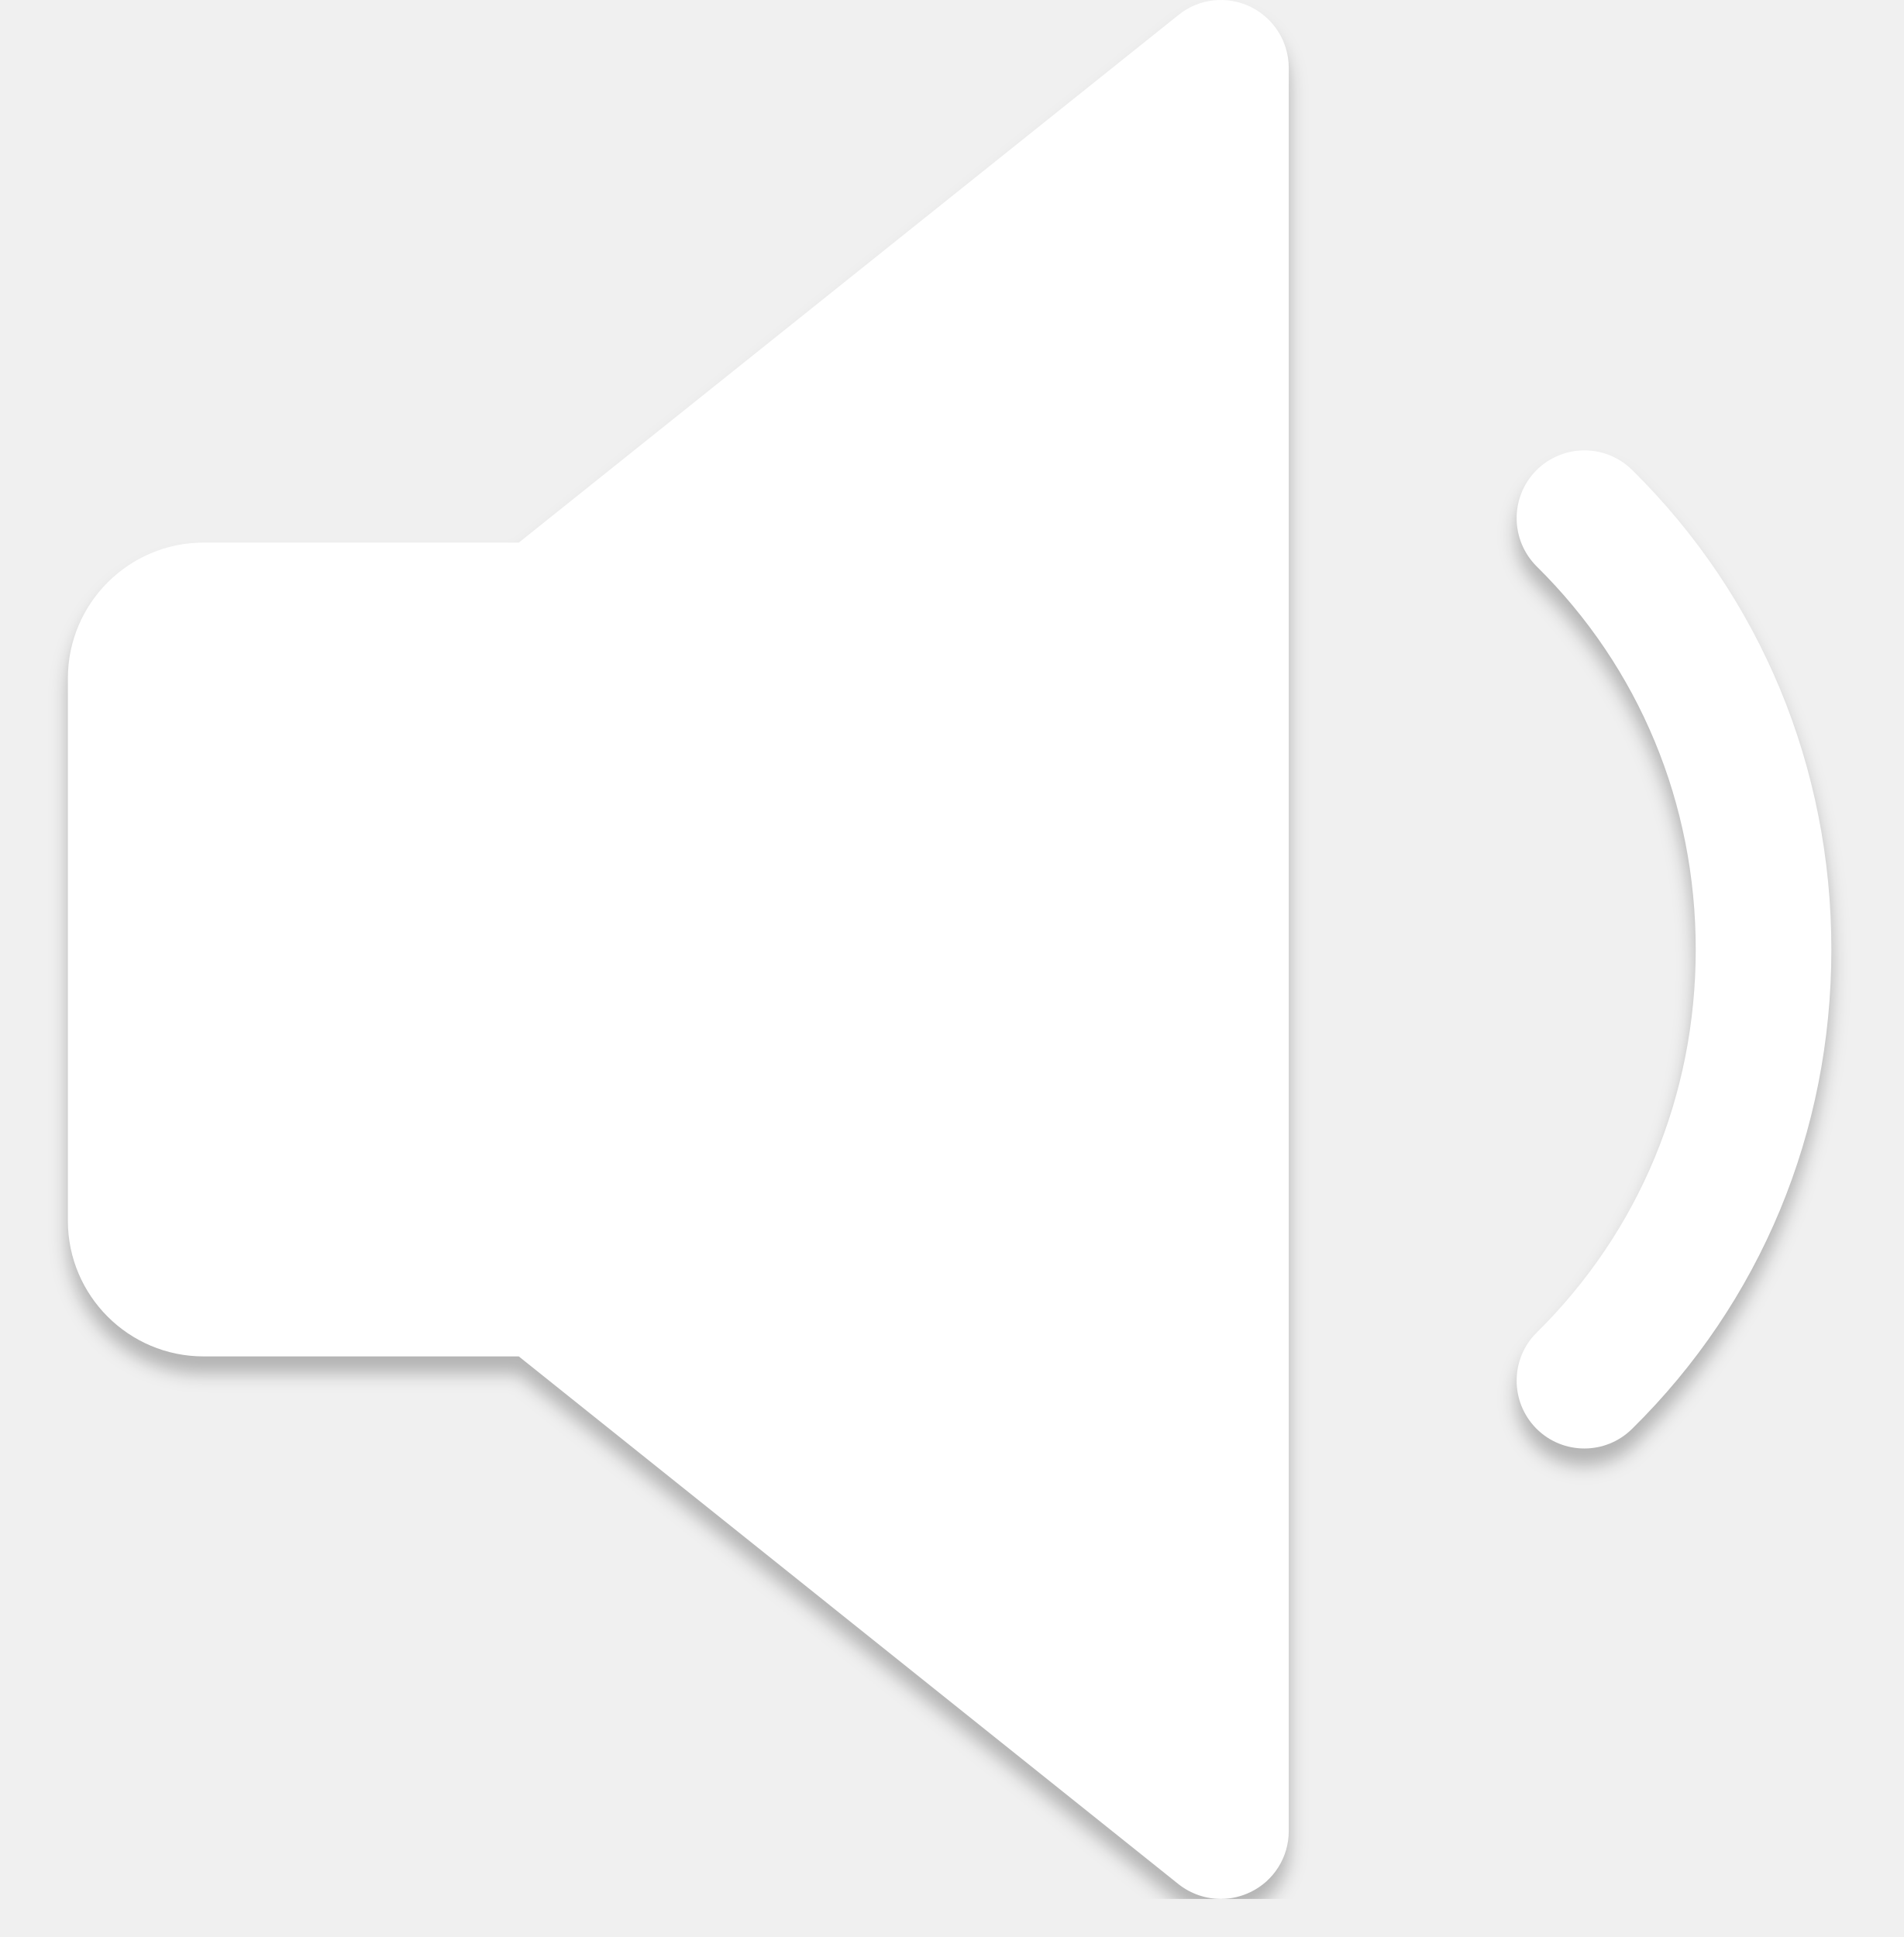
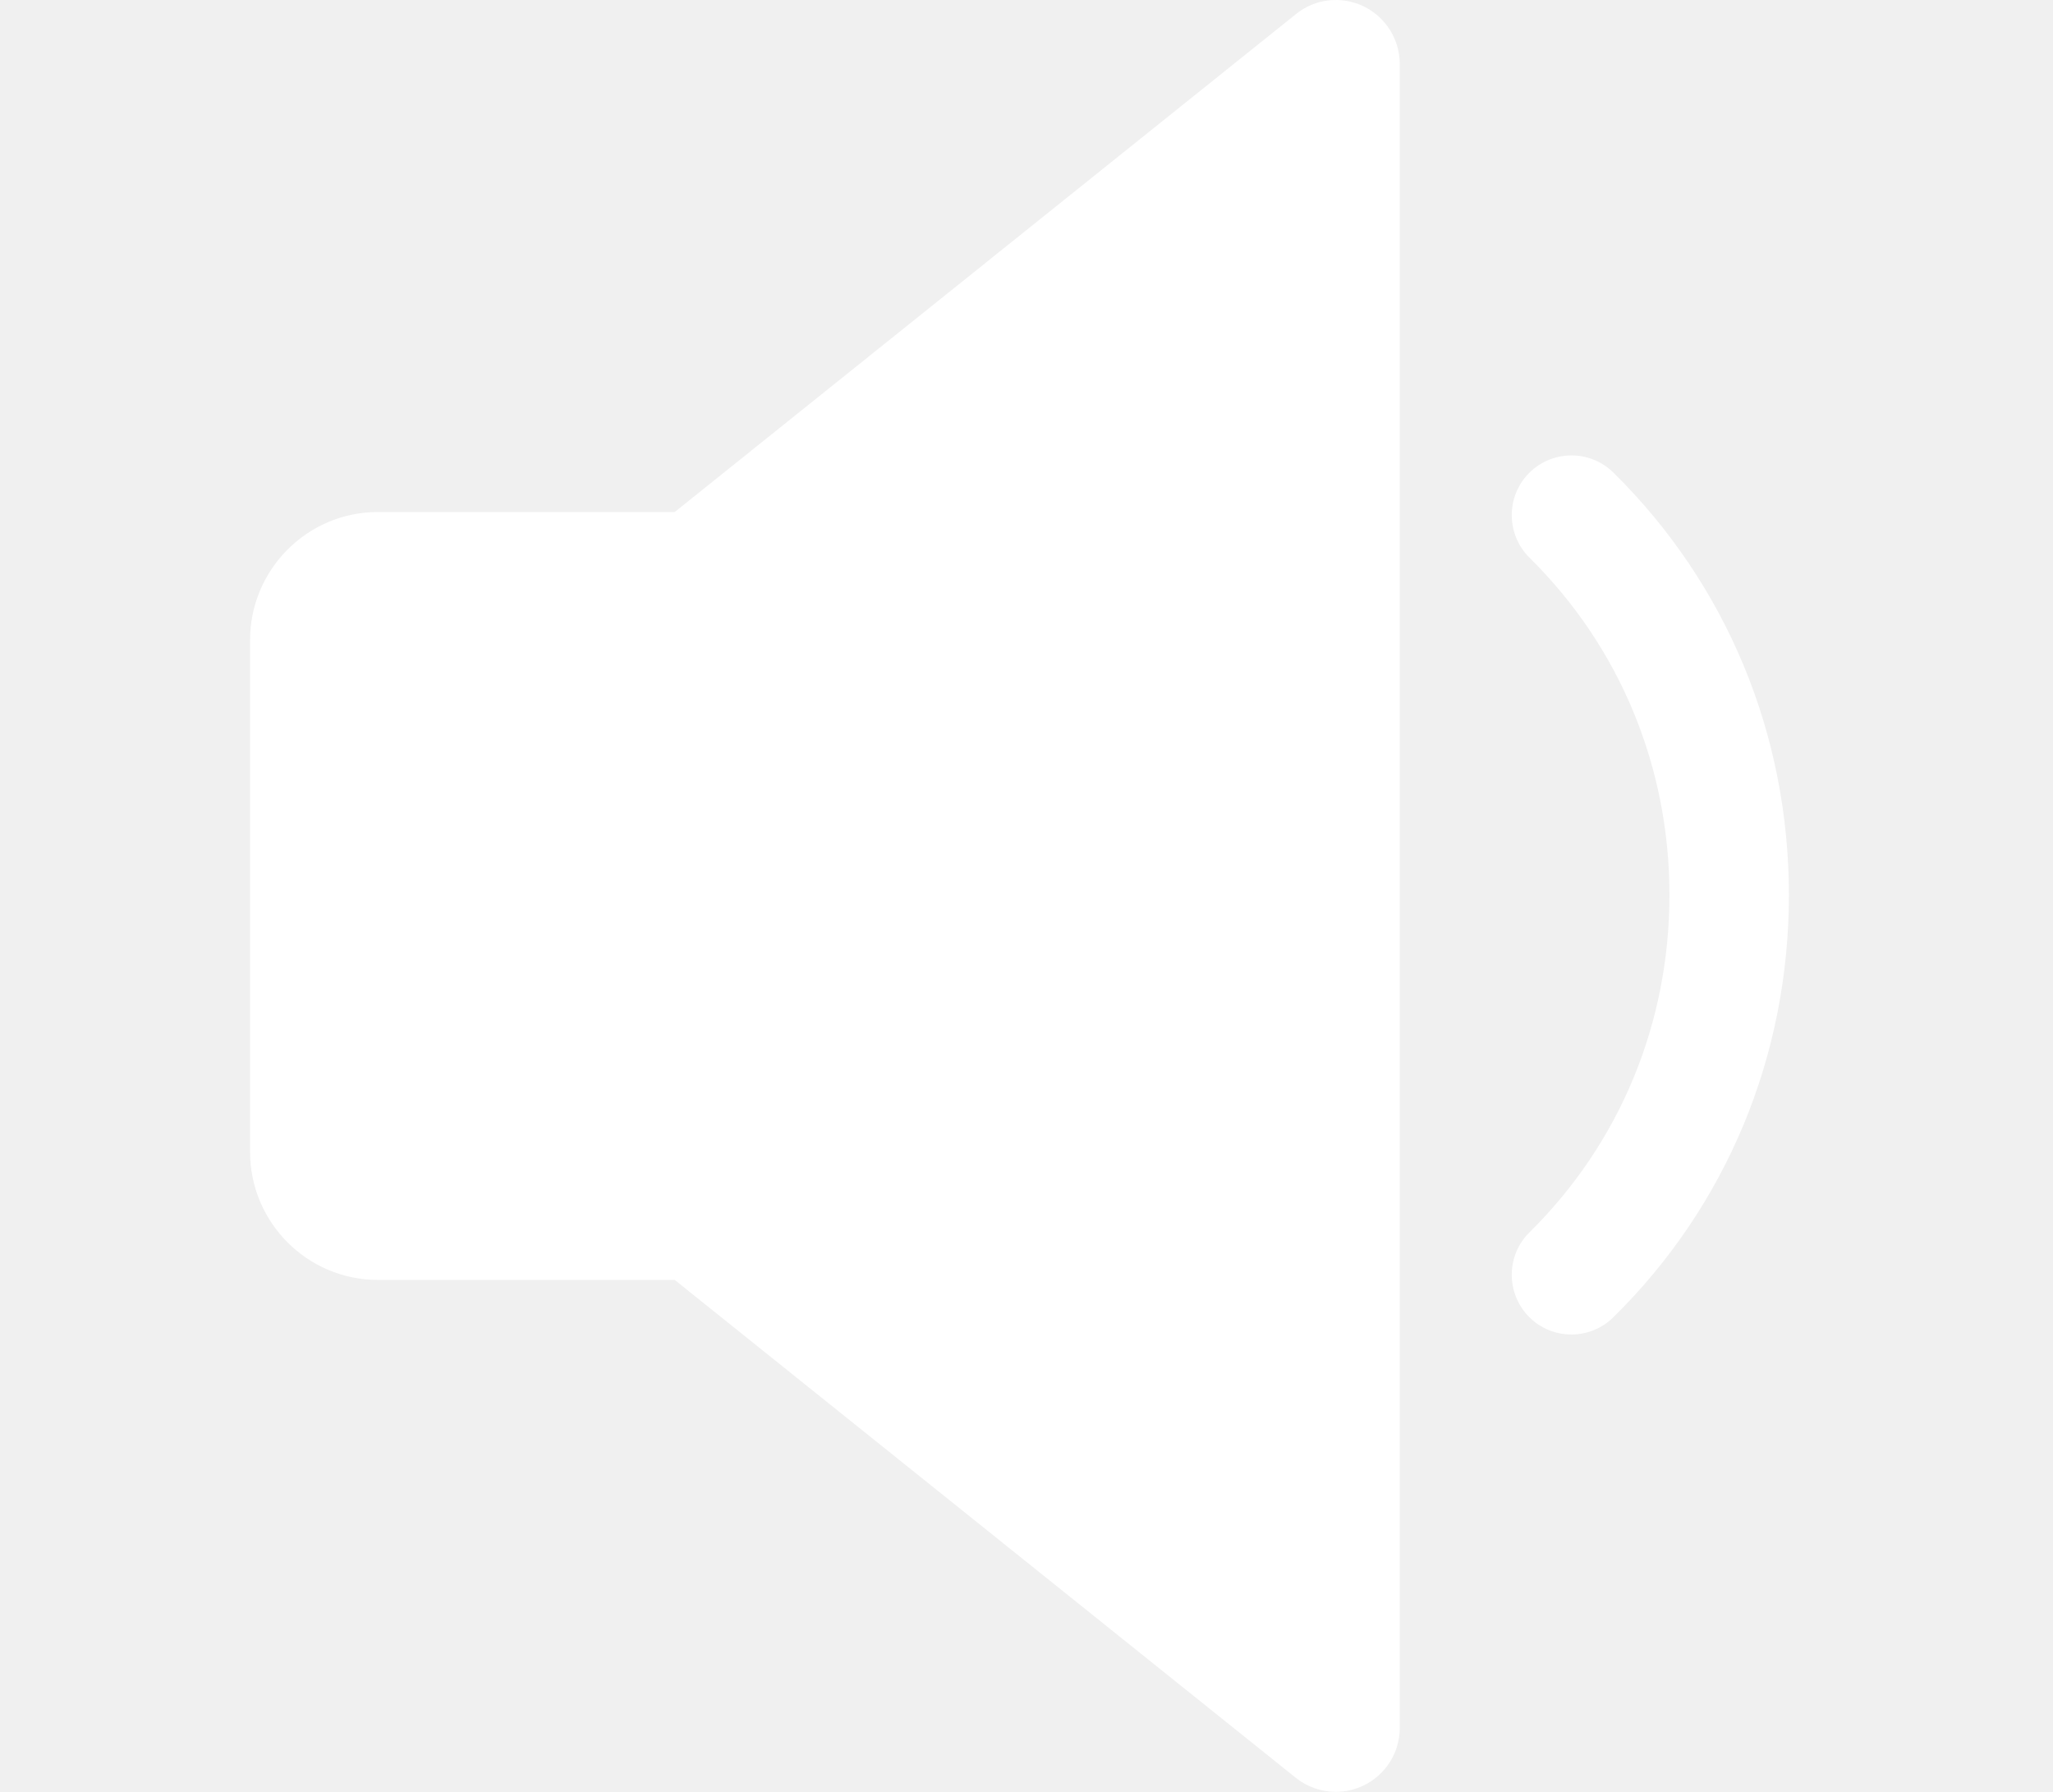
- <svg xmlns="http://www.w3.org/2000/svg" width="449" height="457" viewBox="0 0 449 457" fill="none">
-   <g clip-path="url(#clip0)" filter="url(#filter0_d)">
-     <path d="M294.953 1.587C289.385 -1.069 282.825 -0.365 278.025 3.507L122.377 128.019H48.009C30.377 128.019 16.009 142.387 16.009 160.019V288.019C16.009 305.683 30.377 320.019 48.009 320.019H122.377L277.993 444.531C280.905 446.835 284.457 448.019 288.009 448.019C290.377 448.019 292.745 447.475 294.953 446.419C300.489 443.763 304.009 438.163 304.009 432.019V16.019C304.009 9.875 300.489 4.275 294.953 1.587Z" fill="white" />
-     <path d="M385.001 110.867C378.697 104.659 368.585 104.755 362.377 110.995C356.169 117.299 356.233 127.411 362.505 133.651C386.697 157.523 400.009 189.619 400.009 224.019C400.009 258.419 386.697 290.515 362.505 314.387C356.233 320.563 356.169 330.707 362.377 337.011C365.513 340.179 369.641 341.747 373.737 341.747C377.801 341.747 381.865 340.211 385.001 337.107C415.337 307.251 432.009 267.059 432.009 224.019C432.009 180.979 415.337 140.787 385.001 110.867Z" fill="white" />
-   </g>
-   <defs>
-     <filter id="filter0_d" x="-4" y="0" width="456.019" height="456.019" filterUnits="userSpaceOnUse" color-interpolation-filters="sRGB">
-       <feFlood flood-opacity="0" result="BackgroundImageFix" />
-       <feColorMatrix in="SourceAlpha" type="matrix" values="0 0 0 0 0 0 0 0 0 0 0 0 0 0 0 0 0 0 127 0" />
-       <feOffset dy="4" />
-       <feGaussianBlur stdDeviation="2" />
-       <feColorMatrix type="matrix" values="0 0 0 0 0 0 0 0 0 0 0 0 0 0 0 0 0 0 0.25 0" />
-       <feBlend mode="normal" in2="BackgroundImageFix" result="effect1_dropShadow" />
-       <feBlend mode="normal" in="SourceGraphic" in2="effect1_dropShadow" result="shape" />
-     </filter>
-     <clipPath id="clip0">
-       <rect width="448.019" height="448.019" fill="white" />
-     </clipPath>
-   </defs>
+ <svg xmlns="http://www.w3.org/2000/svg" width="550" height="480" viewBox="0 0 550 480" fill="none">
+   <path d="M365.315 1.7C359.36 -1.146 352.345 -0.391 347.212 3.757L180.755 137.157H101.222C82.366 137.157 67 152.551 67 171.441V308.579C67 327.504 82.366 342.863 101.222 342.863H180.755L347.177 476.263C350.292 478.731 354.09 480 357.889 480C360.421 480 362.954 479.417 365.315 478.286C371.236 475.44 375 469.44 375 462.858V17.162C375 10.58 371.236 4.58 365.315 1.7V1.7Z" fill="white" />
+   <path d="M432.24 126.604C425.936 120.396 415.824 120.492 409.616 126.732C403.408 133.036 403.472 143.148 409.744 149.388C433.936 173.26 447.248 205.356 447.248 239.756C447.248 274.156 433.936 306.252 409.744 330.124C403.472 336.3 403.408 346.444 409.616 352.748C412.752 355.916 416.88 357.484 420.976 357.484C425.04 357.484 429.104 355.948 432.24 352.844C462.576 322.988 479.248 282.796 479.248 239.756C479.248 196.716 462.576 156.524 432.24 126.604V126.604Z" fill="white" />
</svg>
